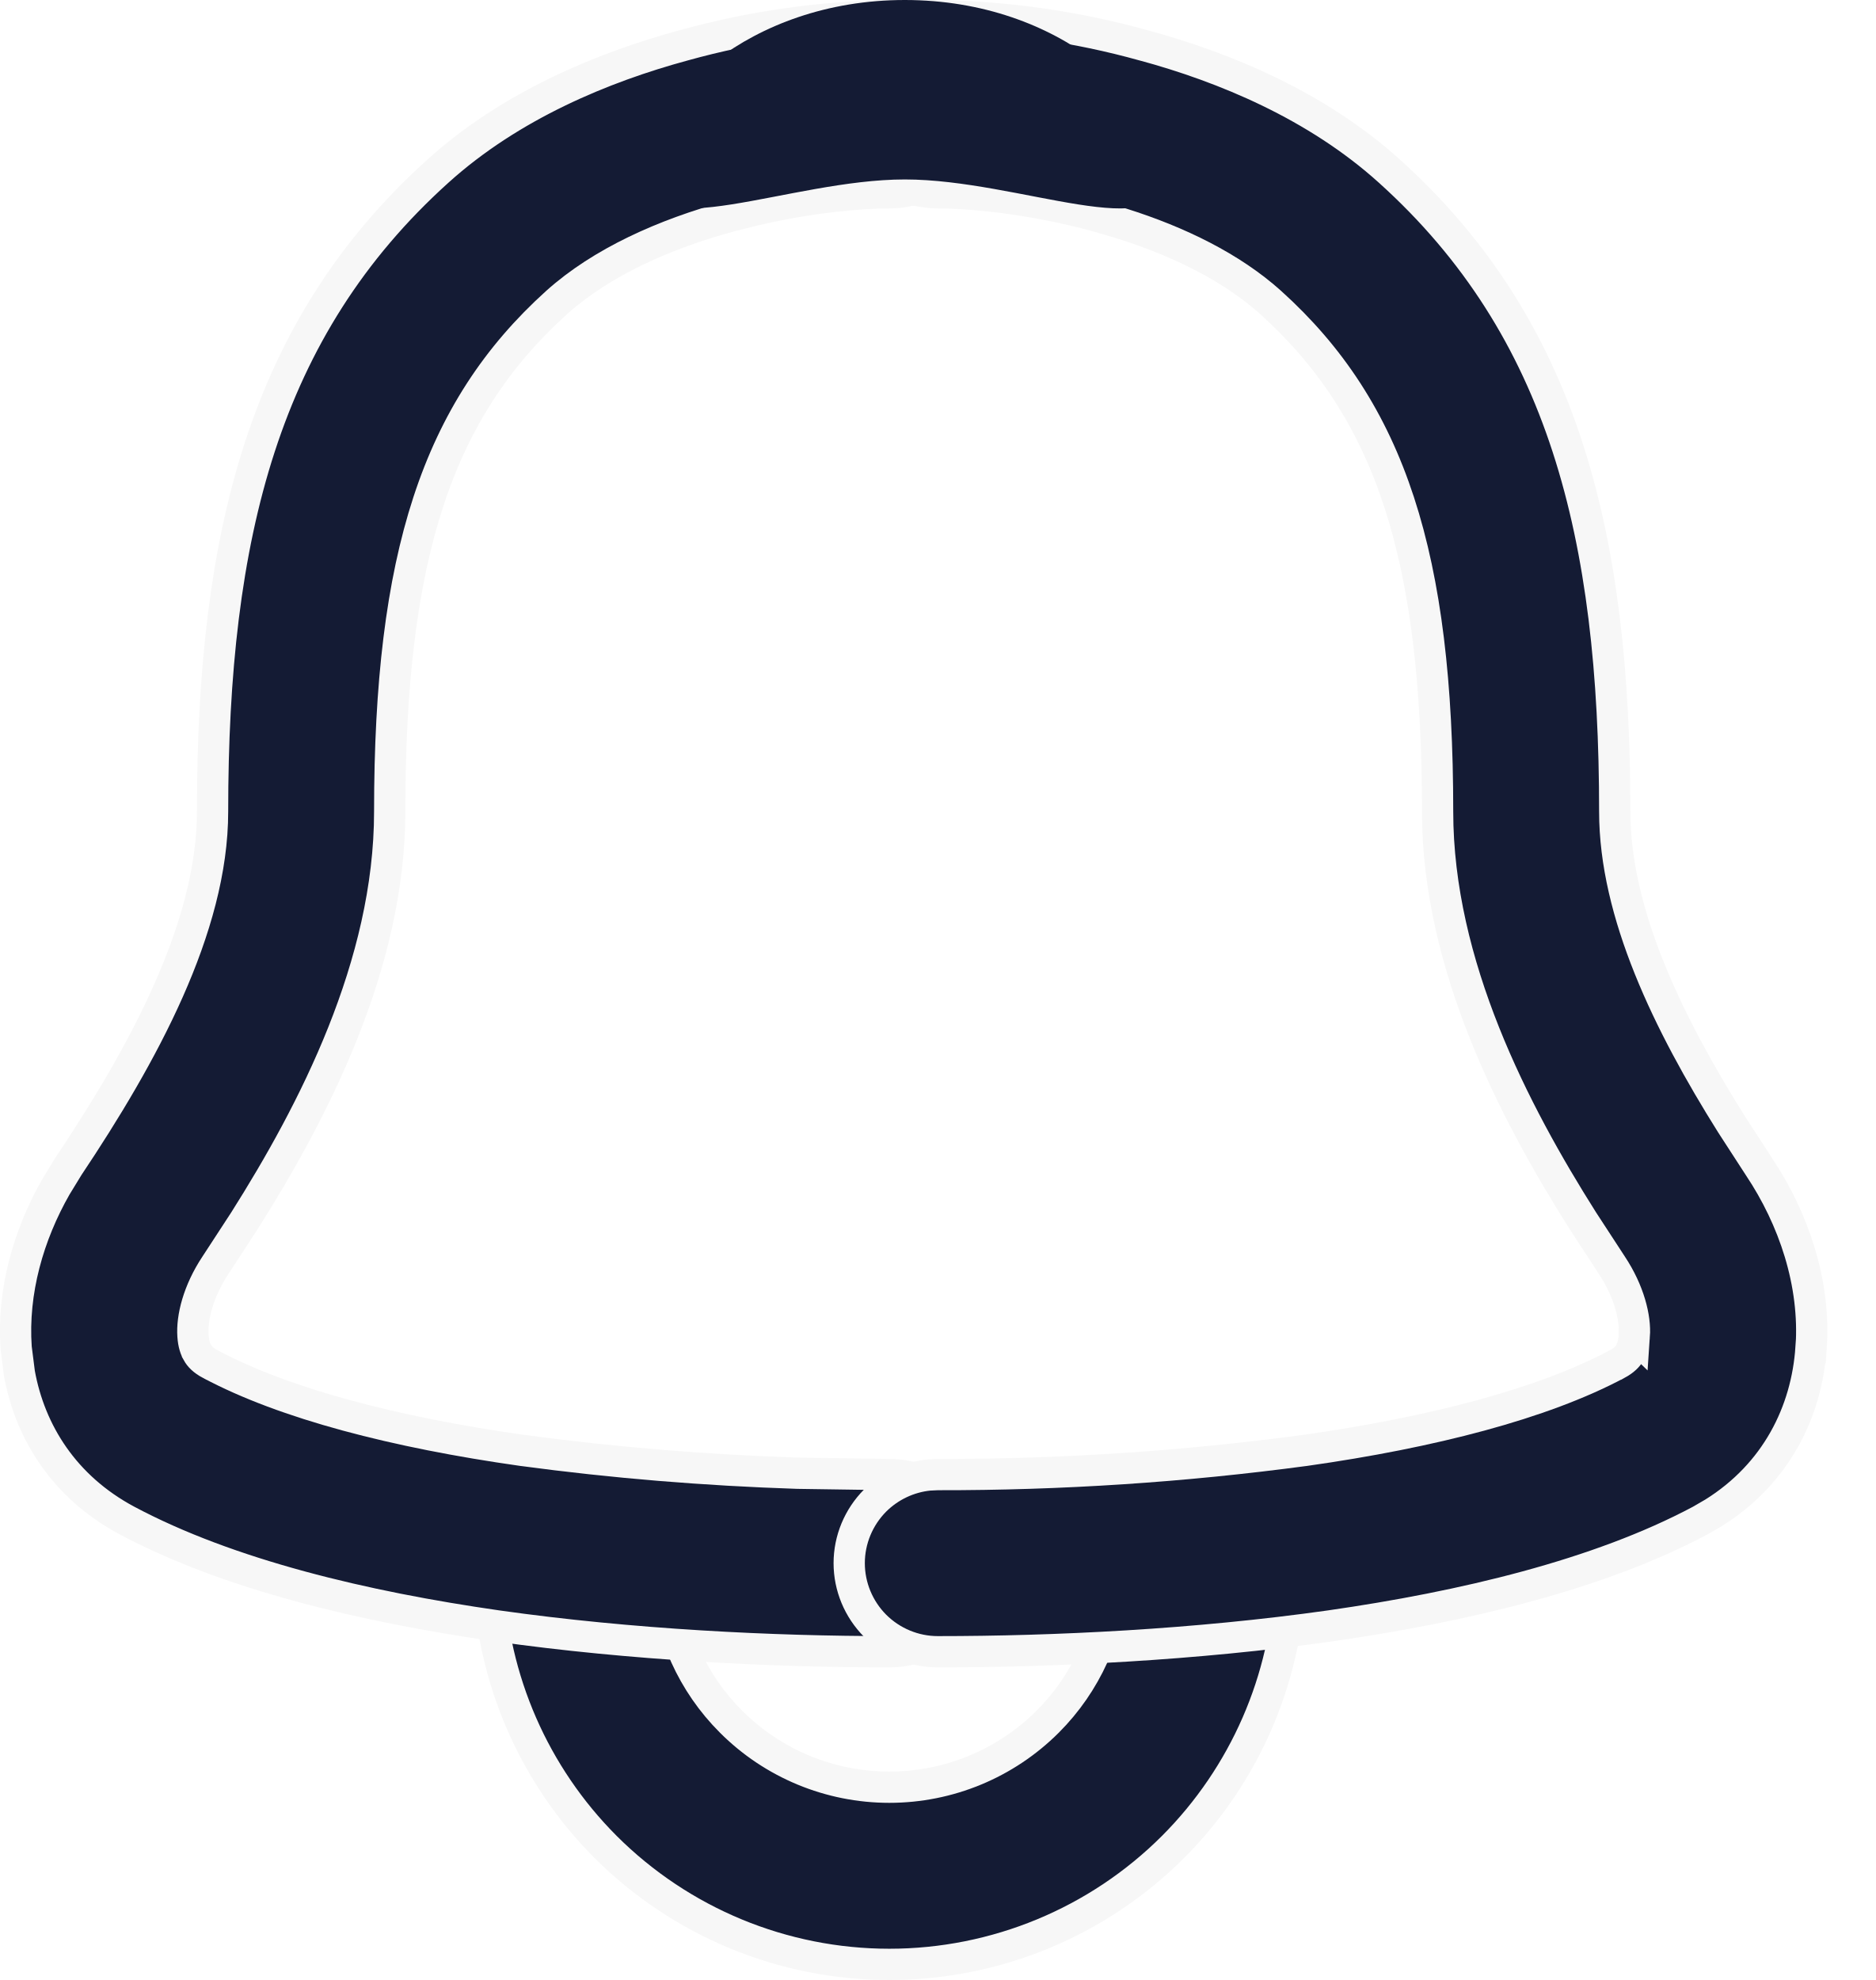
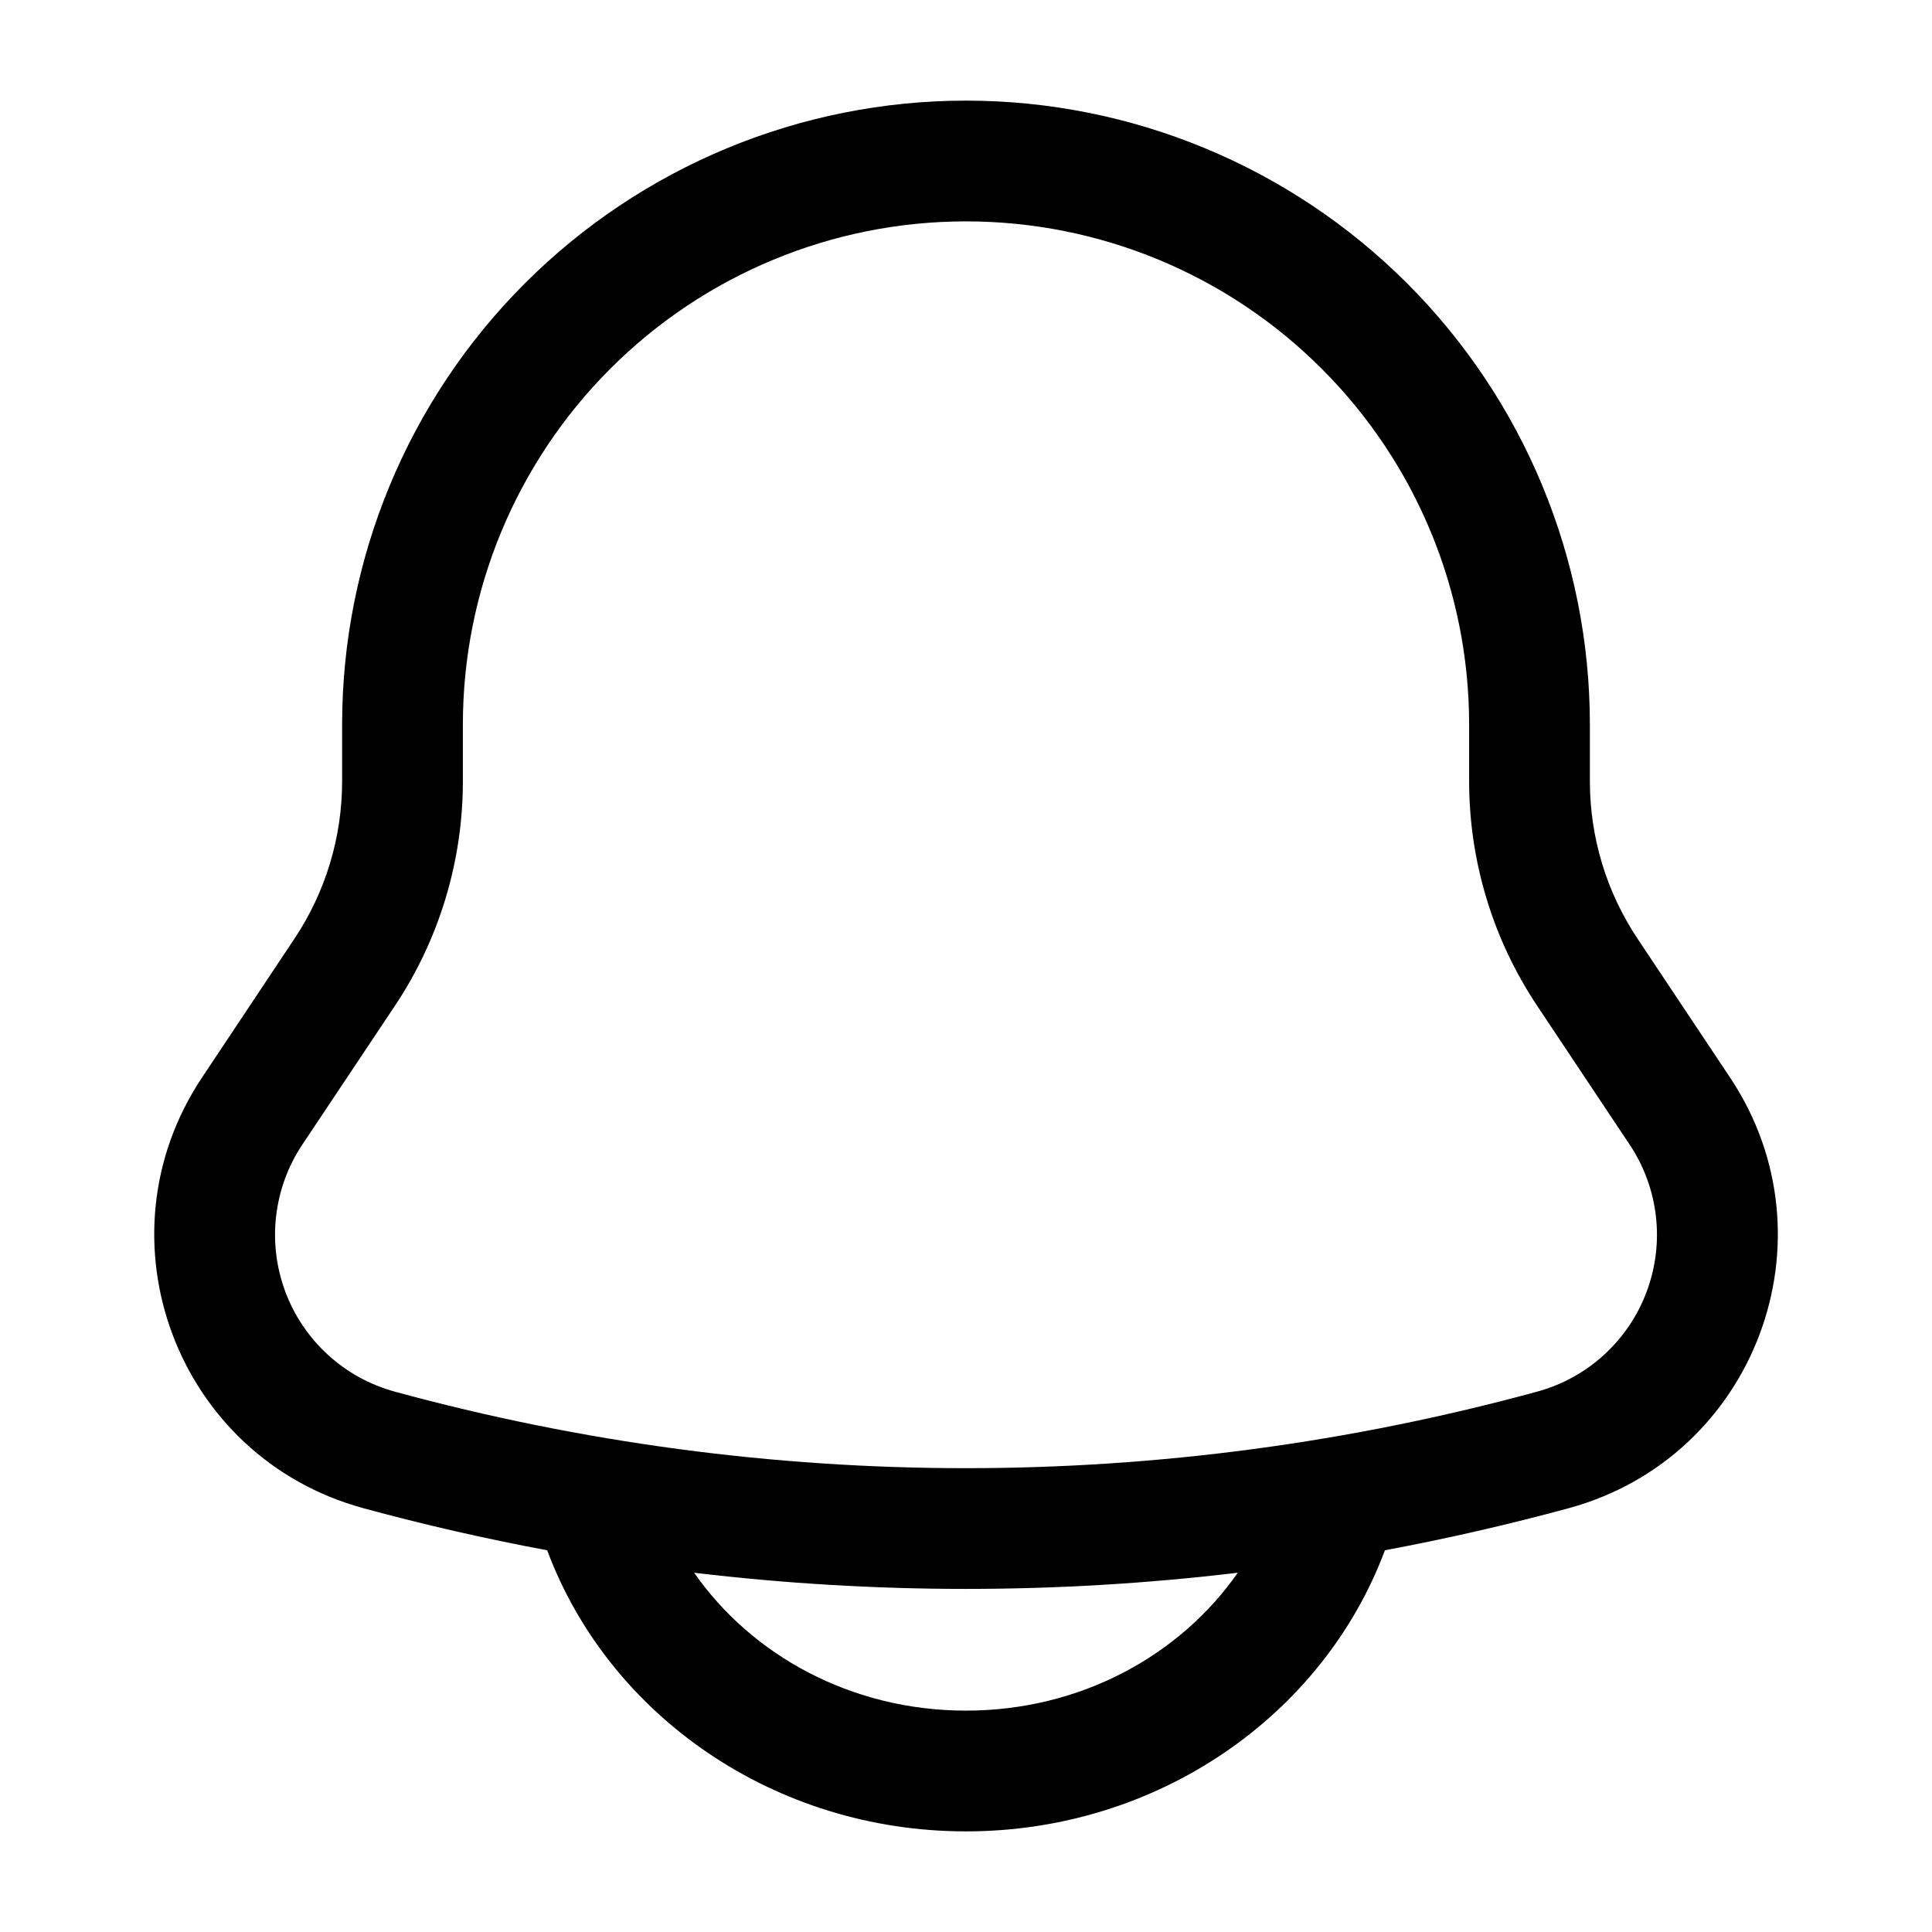
- <svg xmlns="http://www.w3.org/2000/svg" width="18" height="19" viewBox="0 0 18 19" fill="none">
-   <path d="M6.393 15.15C6.429 15.666 6.647 16.153 7.015 16.52C7.418 16.924 7.965 17.15 8.535 17.15C9.105 17.15 9.652 16.924 10.056 16.52C10.423 16.153 10.642 15.666 10.678 15.15H12.382C12.344 16.117 11.944 17.036 11.258 17.723C10.536 18.445 9.556 18.85 8.535 18.85C7.514 18.85 6.535 18.445 5.812 17.723C5.126 17.036 4.726 16.117 4.688 15.15H6.393Z" fill="#141B34" stroke="#F7F7F7" stroke-width="0.3" />
-   <path d="M8.537 0.15C8.762 0.15 8.978 0.24 9.138 0.399C9.297 0.559 9.387 0.775 9.387 1C9.387 1.225 9.297 1.441 9.138 1.601C8.978 1.76 8.762 1.85 8.537 1.85C8.258 1.85 7.777 1.891 7.24 2.017L7.008 2.075C6.375 2.246 5.77 2.518 5.342 2.903C4.193 3.94 3.74 5.341 3.74 7.788C3.74 9.26 3.004 10.674 2.345 11.716L2.069 12.139C1.901 12.392 1.84 12.646 1.852 12.818C1.857 12.897 1.876 12.947 1.895 12.979V12.98C1.915 13.016 1.949 13.053 2.018 13.09H2.019C2.734 13.472 3.798 13.746 5.011 13.918H5.012C5.888 14.036 6.77 14.108 7.653 14.137L8.537 14.15C8.762 14.15 8.978 14.24 9.138 14.399C9.297 14.559 9.387 14.775 9.387 15C9.387 15.225 9.297 15.441 9.138 15.601C8.978 15.76 8.762 15.85 8.537 15.85C7.414 15.85 6.066 15.785 4.772 15.602C3.496 15.419 2.196 15.112 1.217 14.59C0.617 14.269 0.288 13.742 0.186 13.177L0.155 12.933C0.117 12.391 0.274 11.849 0.537 11.388L0.655 11.195C1.372 10.122 2.04 8.903 2.04 7.788C2.04 5.144 2.529 3.151 4.203 1.642C4.904 1.009 5.791 0.644 6.562 0.435H6.562C7.206 0.256 7.869 0.161 8.537 0.15Z" fill="#141B34" stroke="#F7F7F7" stroke-width="0.3" />
-   <path d="M8.999 0.15C9.667 0.161 10.331 0.256 10.975 0.435H10.976C11.746 0.644 12.633 1.009 13.334 1.642C15.008 3.151 15.497 5.144 15.497 7.788C15.497 8.764 16.009 9.819 16.616 10.786L16.881 11.195C17.215 11.695 17.425 12.313 17.382 12.933H17.381C17.34 13.546 17.046 14.143 16.444 14.518L16.32 14.59C15.341 15.112 14.041 15.419 12.765 15.602C11.47 15.785 10.123 15.85 9 15.85C8.775 15.85 8.559 15.76 8.399 15.601C8.24 15.441 8.15 15.225 8.15 15C8.15 14.775 8.24 14.559 8.399 14.399C8.539 14.26 8.721 14.174 8.916 14.154L9 14.15C10.179 14.152 11.357 14.075 12.525 13.918H12.526C13.739 13.746 14.803 13.472 15.519 13.09H15.52C15.588 13.053 15.623 13.016 15.643 12.98L15.644 12.977C15.67 12.928 15.683 12.873 15.684 12.817L15.685 12.818C15.697 12.646 15.636 12.392 15.468 12.139L15.192 11.716C14.533 10.674 13.797 9.26 13.797 7.788C13.797 5.341 13.345 3.94 12.195 2.903C11.821 2.566 11.31 2.316 10.765 2.145L10.529 2.075C9.902 1.904 9.319 1.85 9 1.85C8.775 1.85 8.559 1.76 8.399 1.601C8.24 1.441 8.15 1.225 8.15 1C8.15 0.775 8.24 0.559 8.399 0.399C8.559 0.24 8.774 0.151 8.999 0.15Z" fill="#141B34" stroke="#F7F7F7" stroke-width="0.3" />
-   <path d="M11.184 1.68C11.184 2.375 9.788 1.722 8.684 1.722C7.58 1.722 6.184 2.375 6.184 1.679C6.184 0.984 7.184 0 8.684 0C10.184 0 11.184 0.984 11.184 1.68Z" fill="#141B34" />
+ <svg xmlns="http://www.w3.org/2000/svg" width="24" height="24" viewBox="0 0 24 24" fill="none">
+   <path fill-rule="evenodd" clip-rule="evenodd" d="M12 1.25C9.945 1.25 7.973 2.067 6.52 3.52C5.067 4.973 4.25 6.945 4.25 9V9.704C4.25 10.401 4.044 11.082 3.657 11.662L2.51 13.385C1.176 15.385 2.194 18.103 4.513 18.735C5.268 18.941 6.03 19.115 6.797 19.258L6.799 19.263C7.567 21.315 9.622 22.75 12 22.75C14.378 22.75 16.433 21.315 17.202 19.263L17.204 19.258C17.972 19.114 18.734 18.94 19.488 18.735C21.807 18.103 22.825 15.385 21.491 13.385L20.343 11.662C19.956 11.082 19.75 10.401 19.75 9.704V9C19.75 6.945 18.933 4.973 17.48 3.52C16.027 2.067 14.056 1.25 12 1.25ZM15.376 19.537C13.133 19.805 10.866 19.805 8.623 19.537C9.334 20.558 10.571 21.25 12 21.25C13.429 21.25 14.665 20.558 15.376 19.537ZM5.75 9C5.75 7.342 6.409 5.753 7.581 4.581C8.753 3.408 10.342 2.75 12 2.75C13.658 2.75 15.247 3.408 16.419 4.581C17.592 5.753 18.25 7.342 18.25 9V9.704C18.25 10.697 18.544 11.668 19.095 12.494L20.243 14.217C20.421 14.483 20.533 14.788 20.57 15.107C20.607 15.425 20.567 15.747 20.455 16.047C20.343 16.347 20.16 16.616 19.924 16.832C19.687 17.048 19.402 17.204 19.093 17.288C14.449 18.555 9.55 18.555 4.906 17.288C4.597 17.204 4.313 17.048 4.076 16.832C3.839 16.616 3.657 16.347 3.545 16.047C3.433 15.748 3.393 15.425 3.43 15.107C3.467 14.789 3.578 14.484 3.756 14.218L4.906 12.494C5.457 11.668 5.75 10.697 5.75 9.704V9Z" fill="black" />
</svg>
